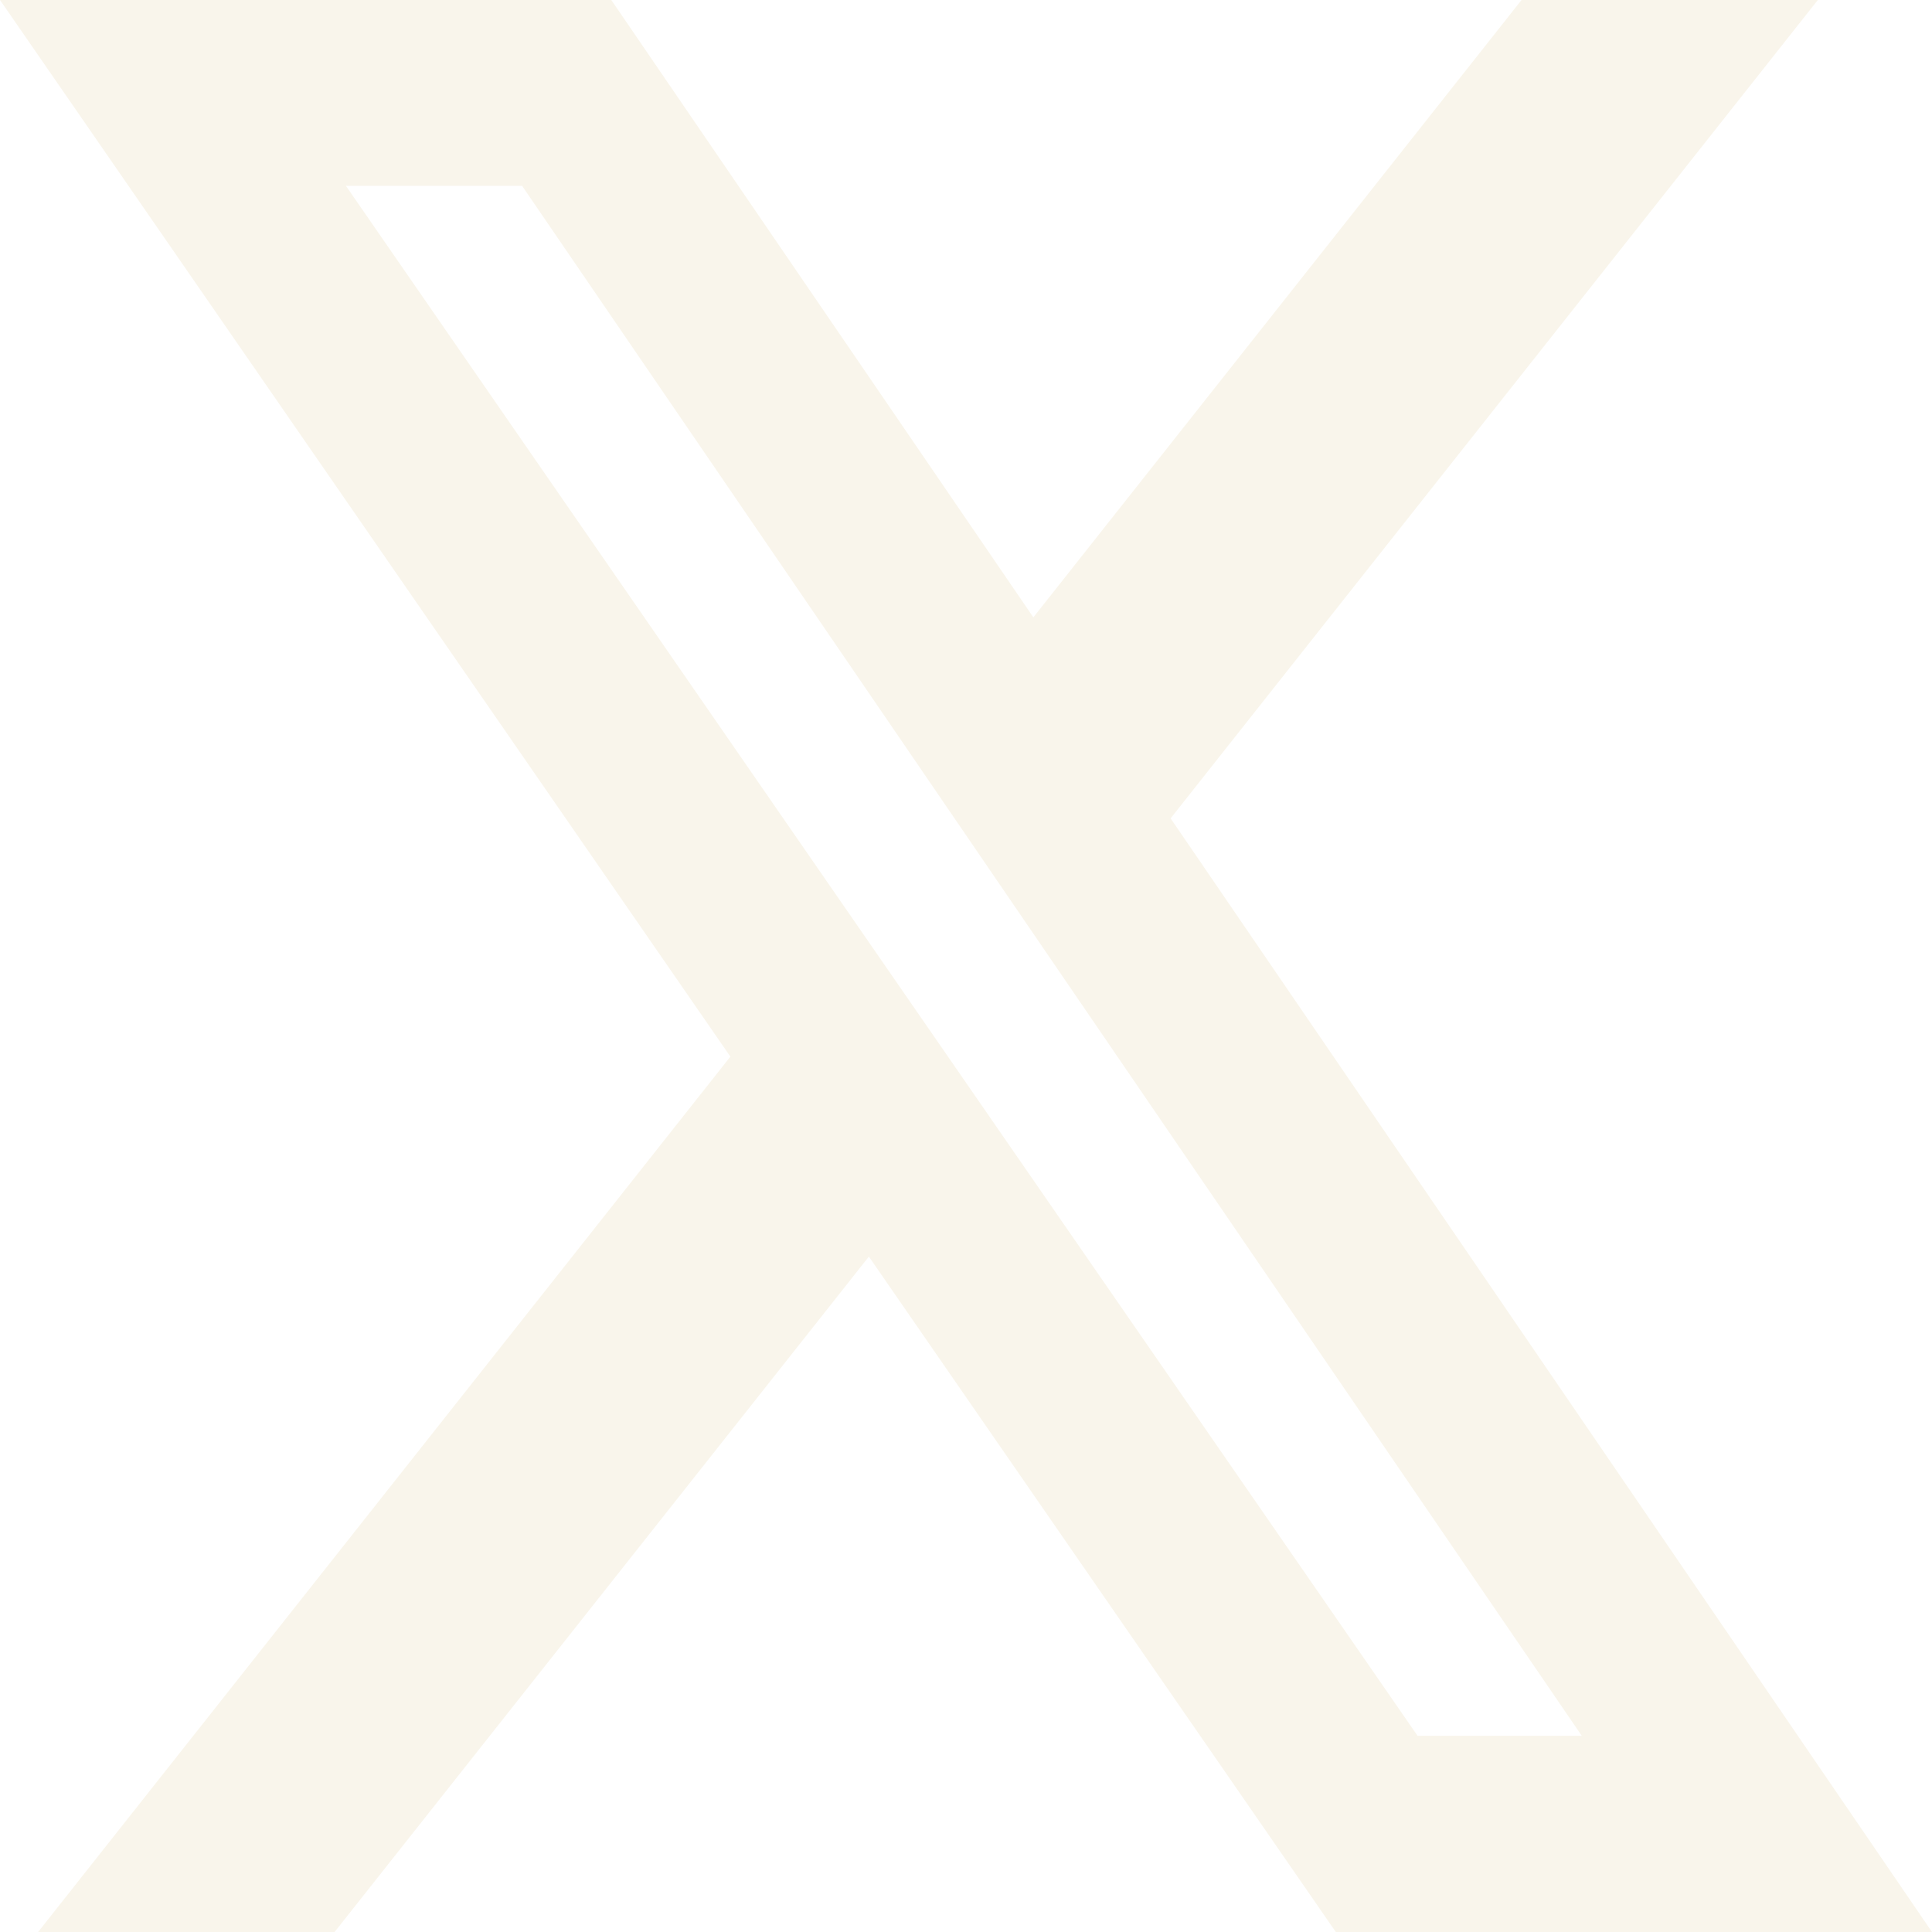
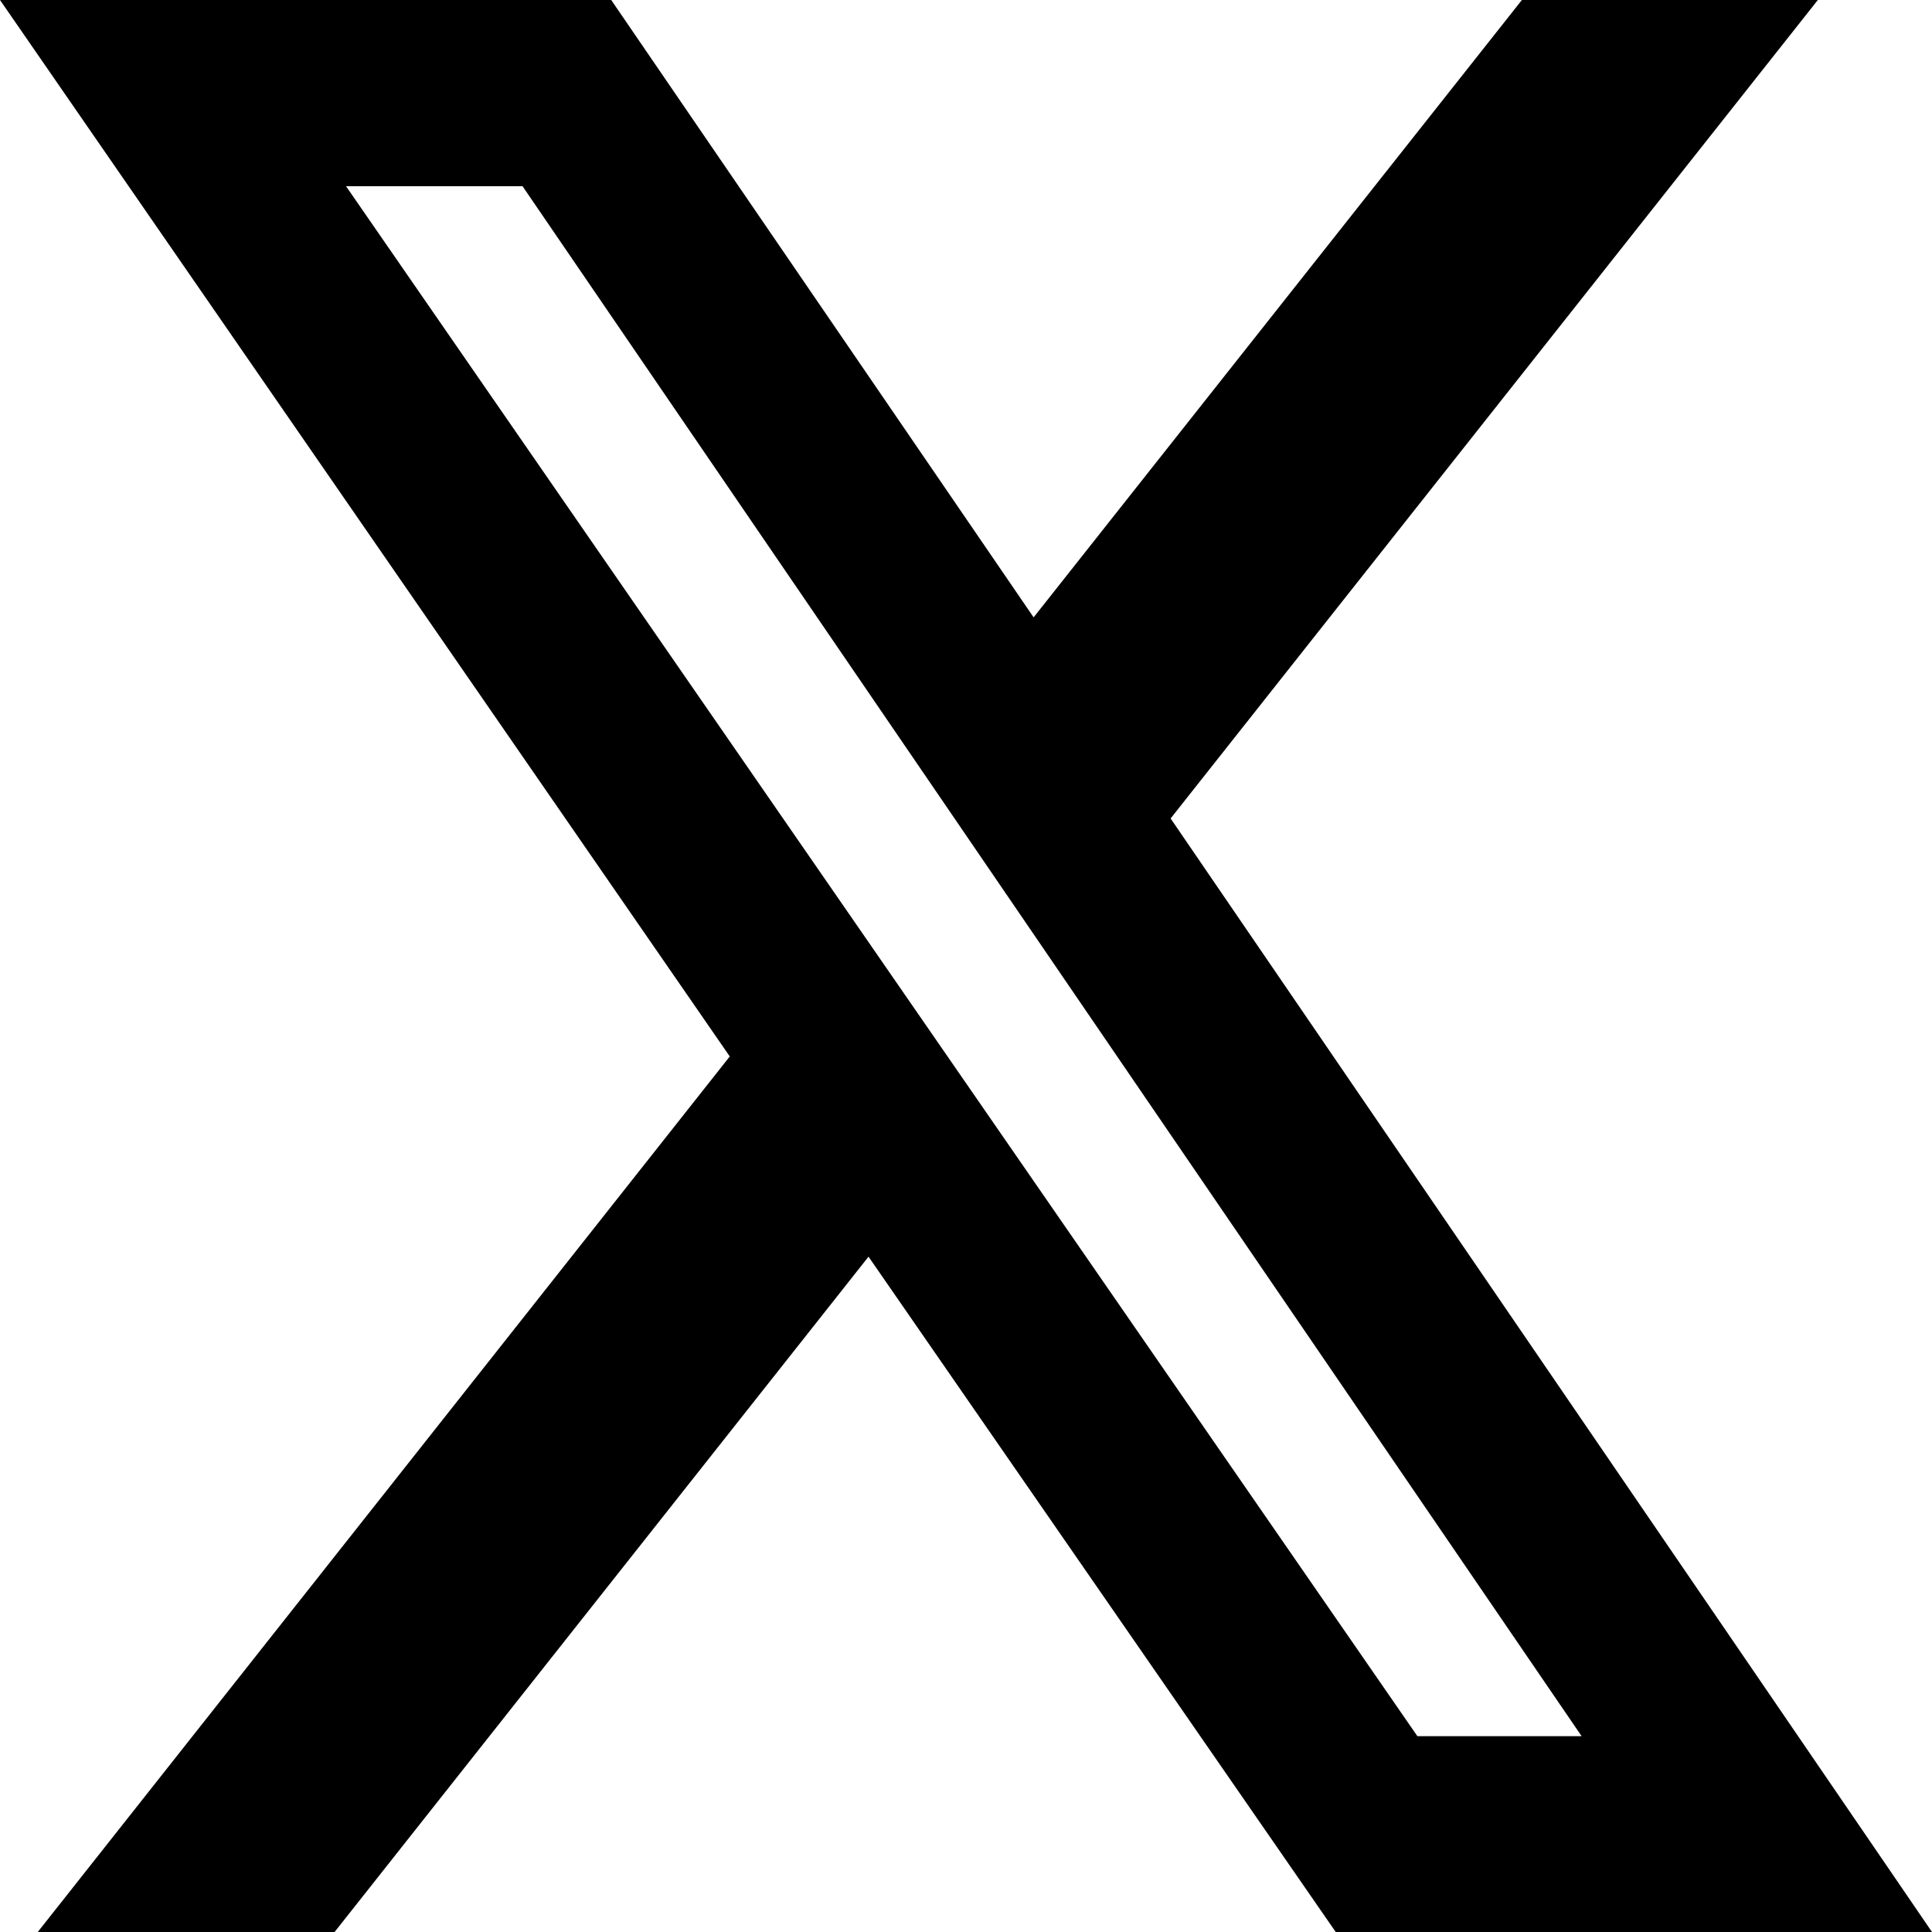
- <svg xmlns="http://www.w3.org/2000/svg" width="22" height="22" viewBox="0 0 22 22" fill="none">
-   <path d="M17.326 0H20.7L13.33 9.319L22 22H15.211L9.894 14.309L3.81 22H0.434L8.317 12.032L0 0H6.961L11.767 7.03L17.326 0ZM16.142 19.766H18.012L5.945 2.116H3.939L16.142 19.766Z" fill="#F9F5EB" />
+ <svg xmlns="http://www.w3.org/2000/svg" id="a" data-name="Ebene_1" viewBox="0 0 22 22">
+   <path d="M17.33,0h3.37l-7.37,9.32,8.67,12.68h-6.79l-5.32-7.69-6.08,7.69H.43l7.88-9.97L0,0h6.96l4.81,7.03L17.33,0ZM16.14,19.77h1.87L5.95,2.12h-2.01l12.2,17.65Z" />
</svg>
